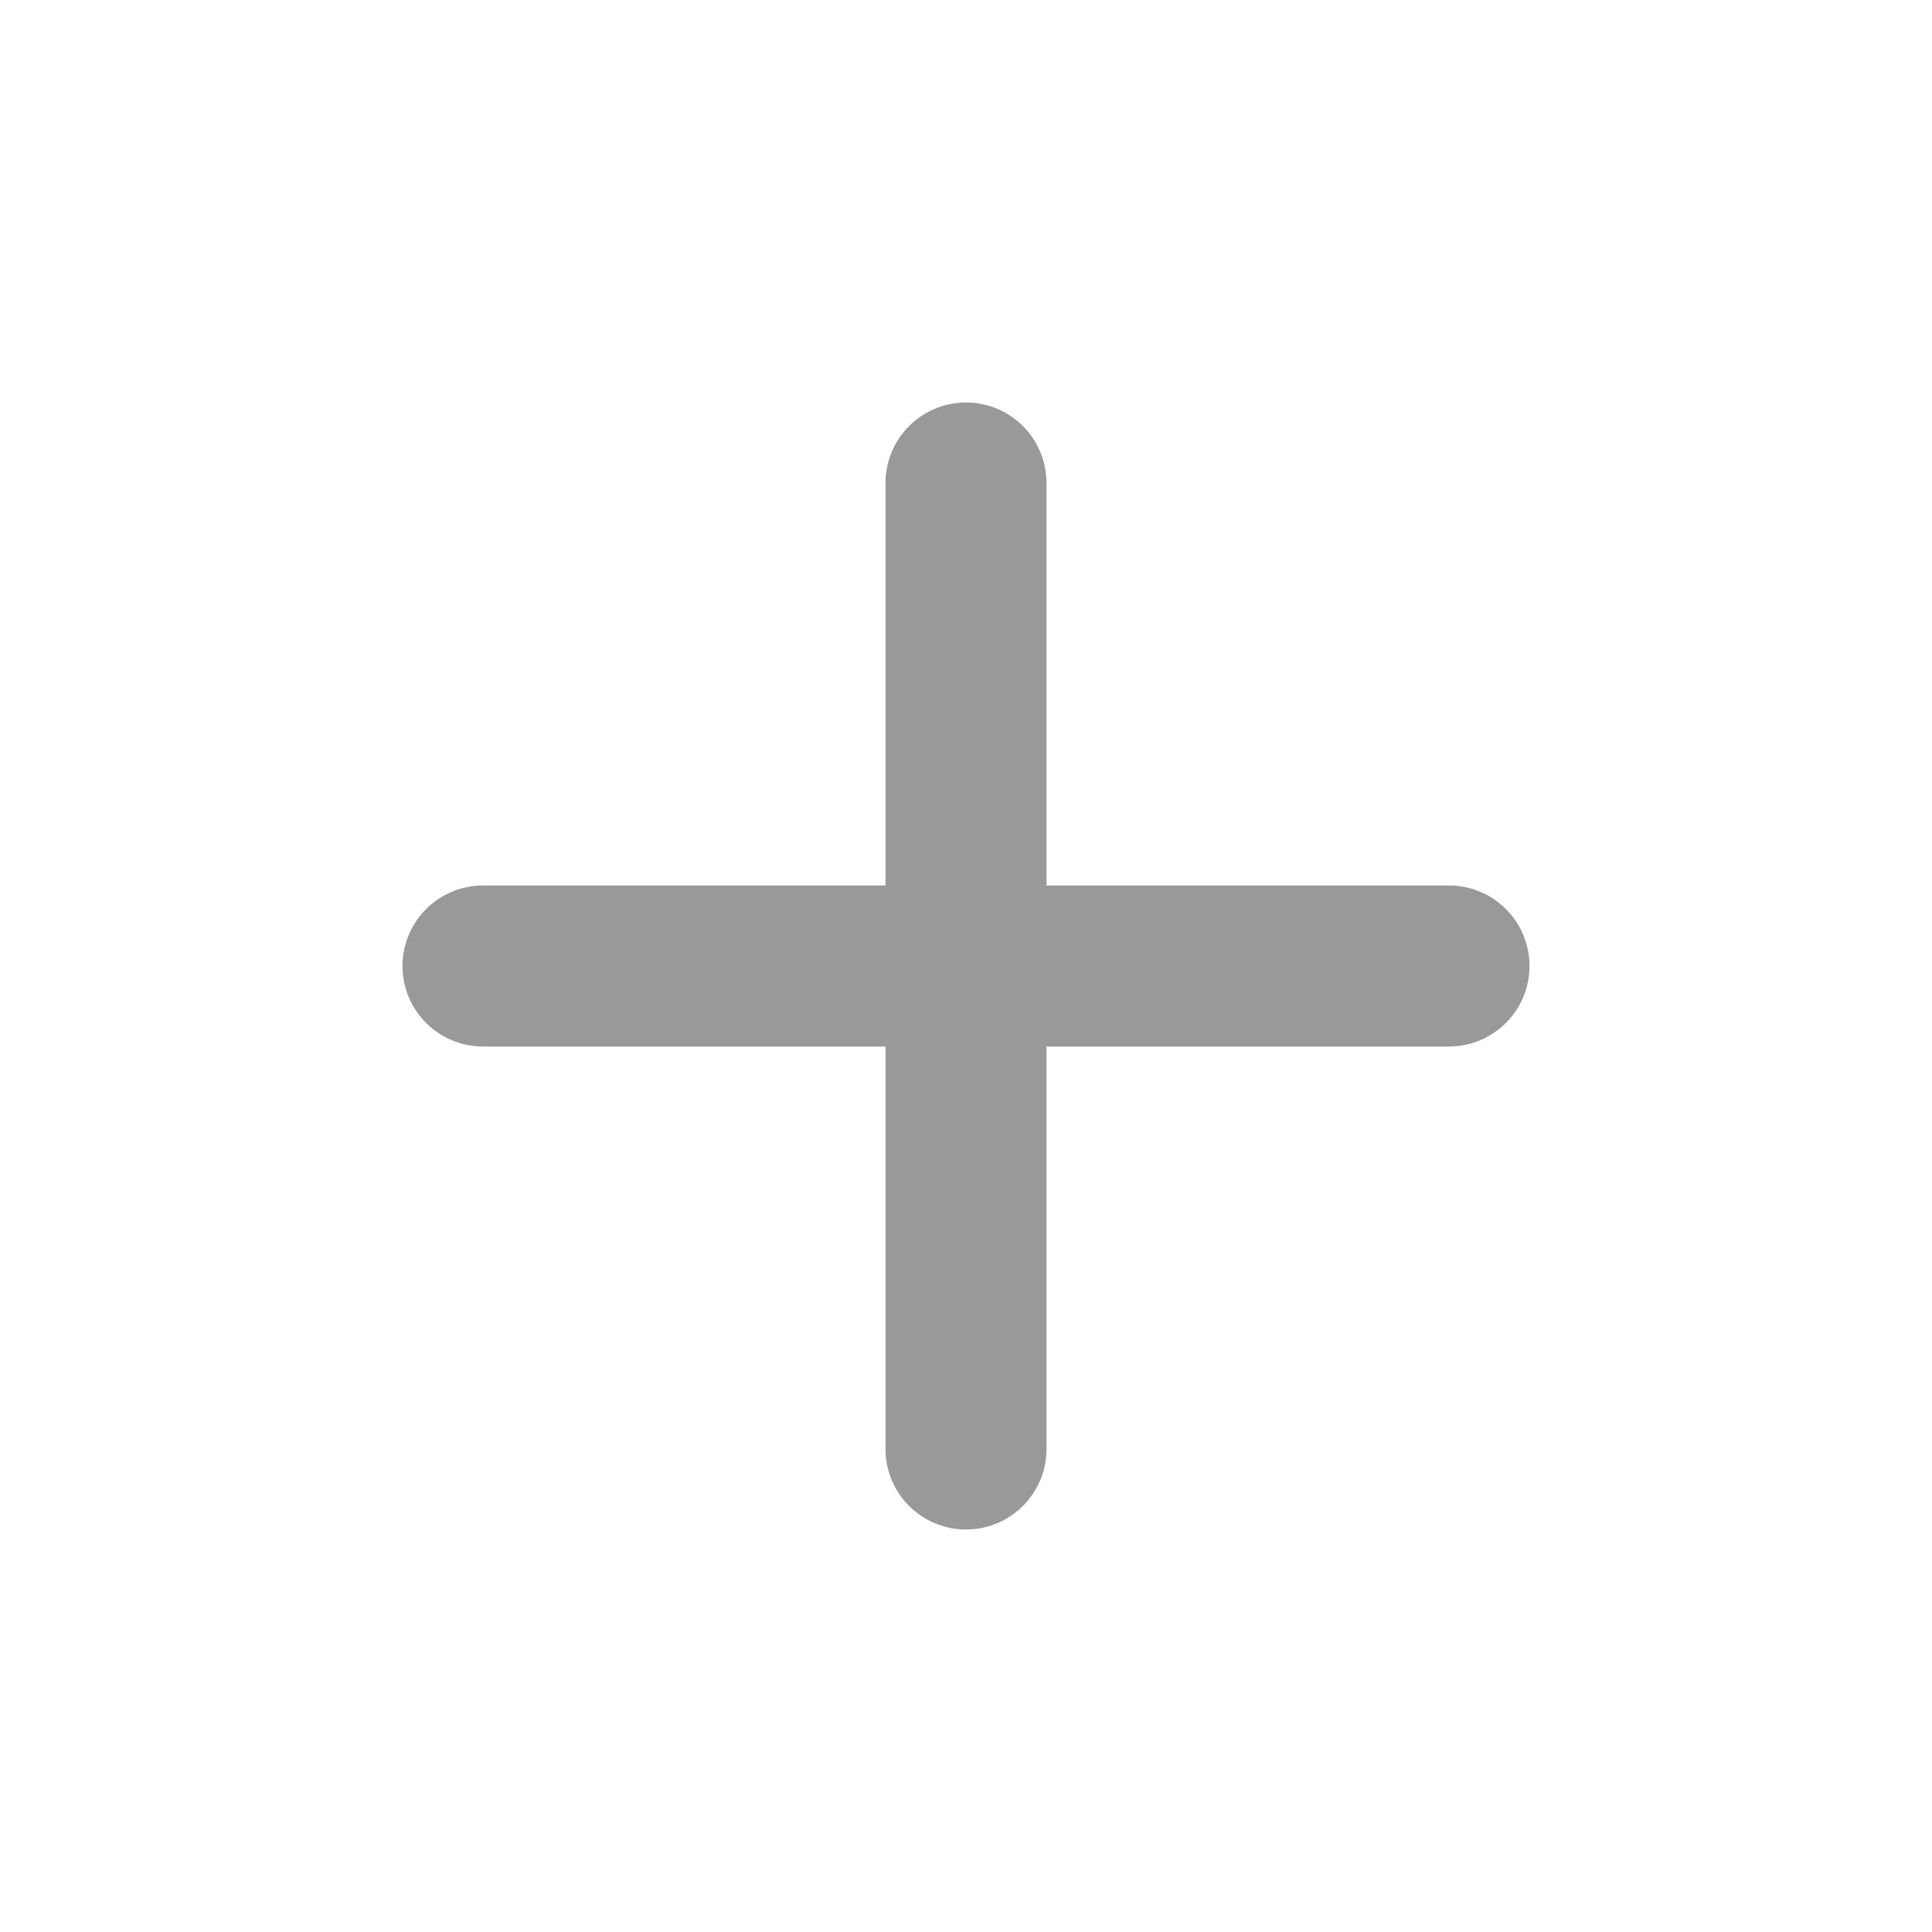
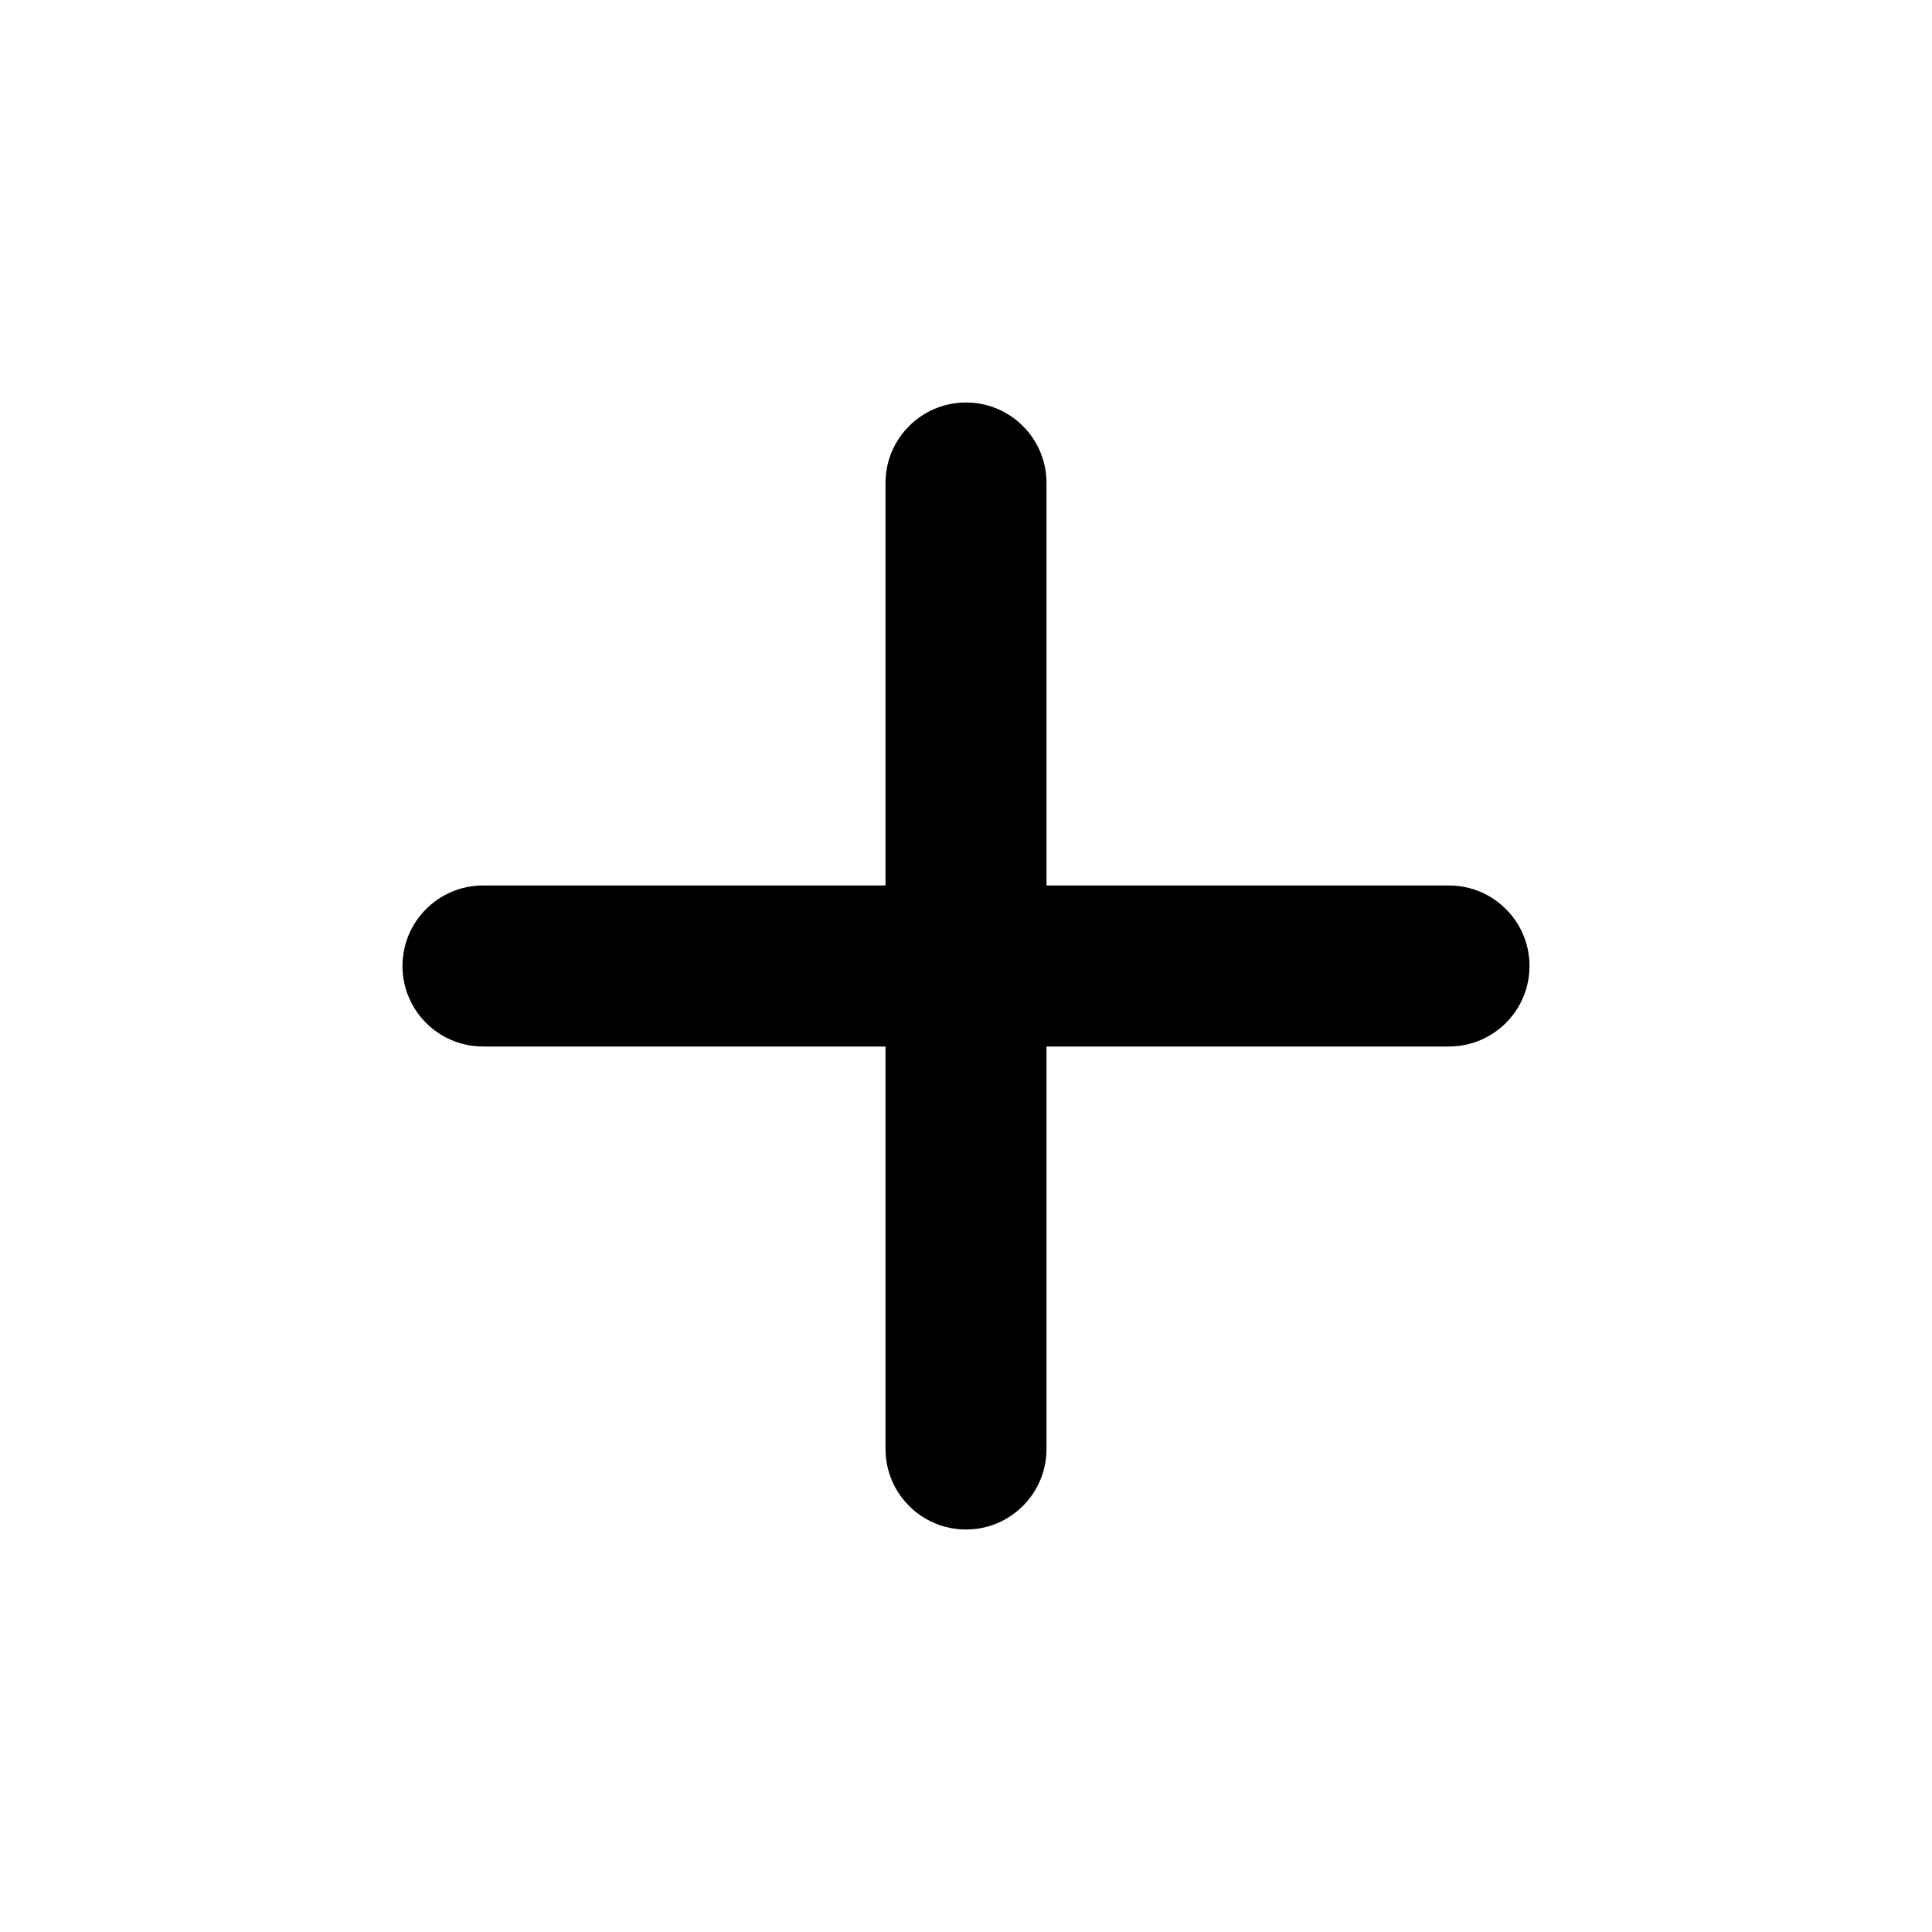
<svg xmlns="http://www.w3.org/2000/svg" width="24px" height="24px" version="1.1" viewBox="0 -960 960 960">
-   <path fill="#999999" d="m440-440h-200a40 40 45 0 1-40-40 40 40 135 0 1 40-40h200v-200a40 40 135 0 1 40-40 40 40 45 0 1 40 40v200h200a40 40 45 0 1 40 40 40 40 135 0 1-40 40h-200v200a40 40 135 0 1-40 40 40 40 45 0 1-40-40z" />
+   <path d="m440-440h-200a40 40 45 0 1-40-40 40 40 135 0 1 40-40h200v-200a40 40 135 0 1 40-40 40 40 45 0 1 40 40v200h200a40 40 45 0 1 40 40 40 40 135 0 1-40 40h-200v200a40 40 135 0 1-40 40 40 40 45 0 1-40-40z" />
</svg>
